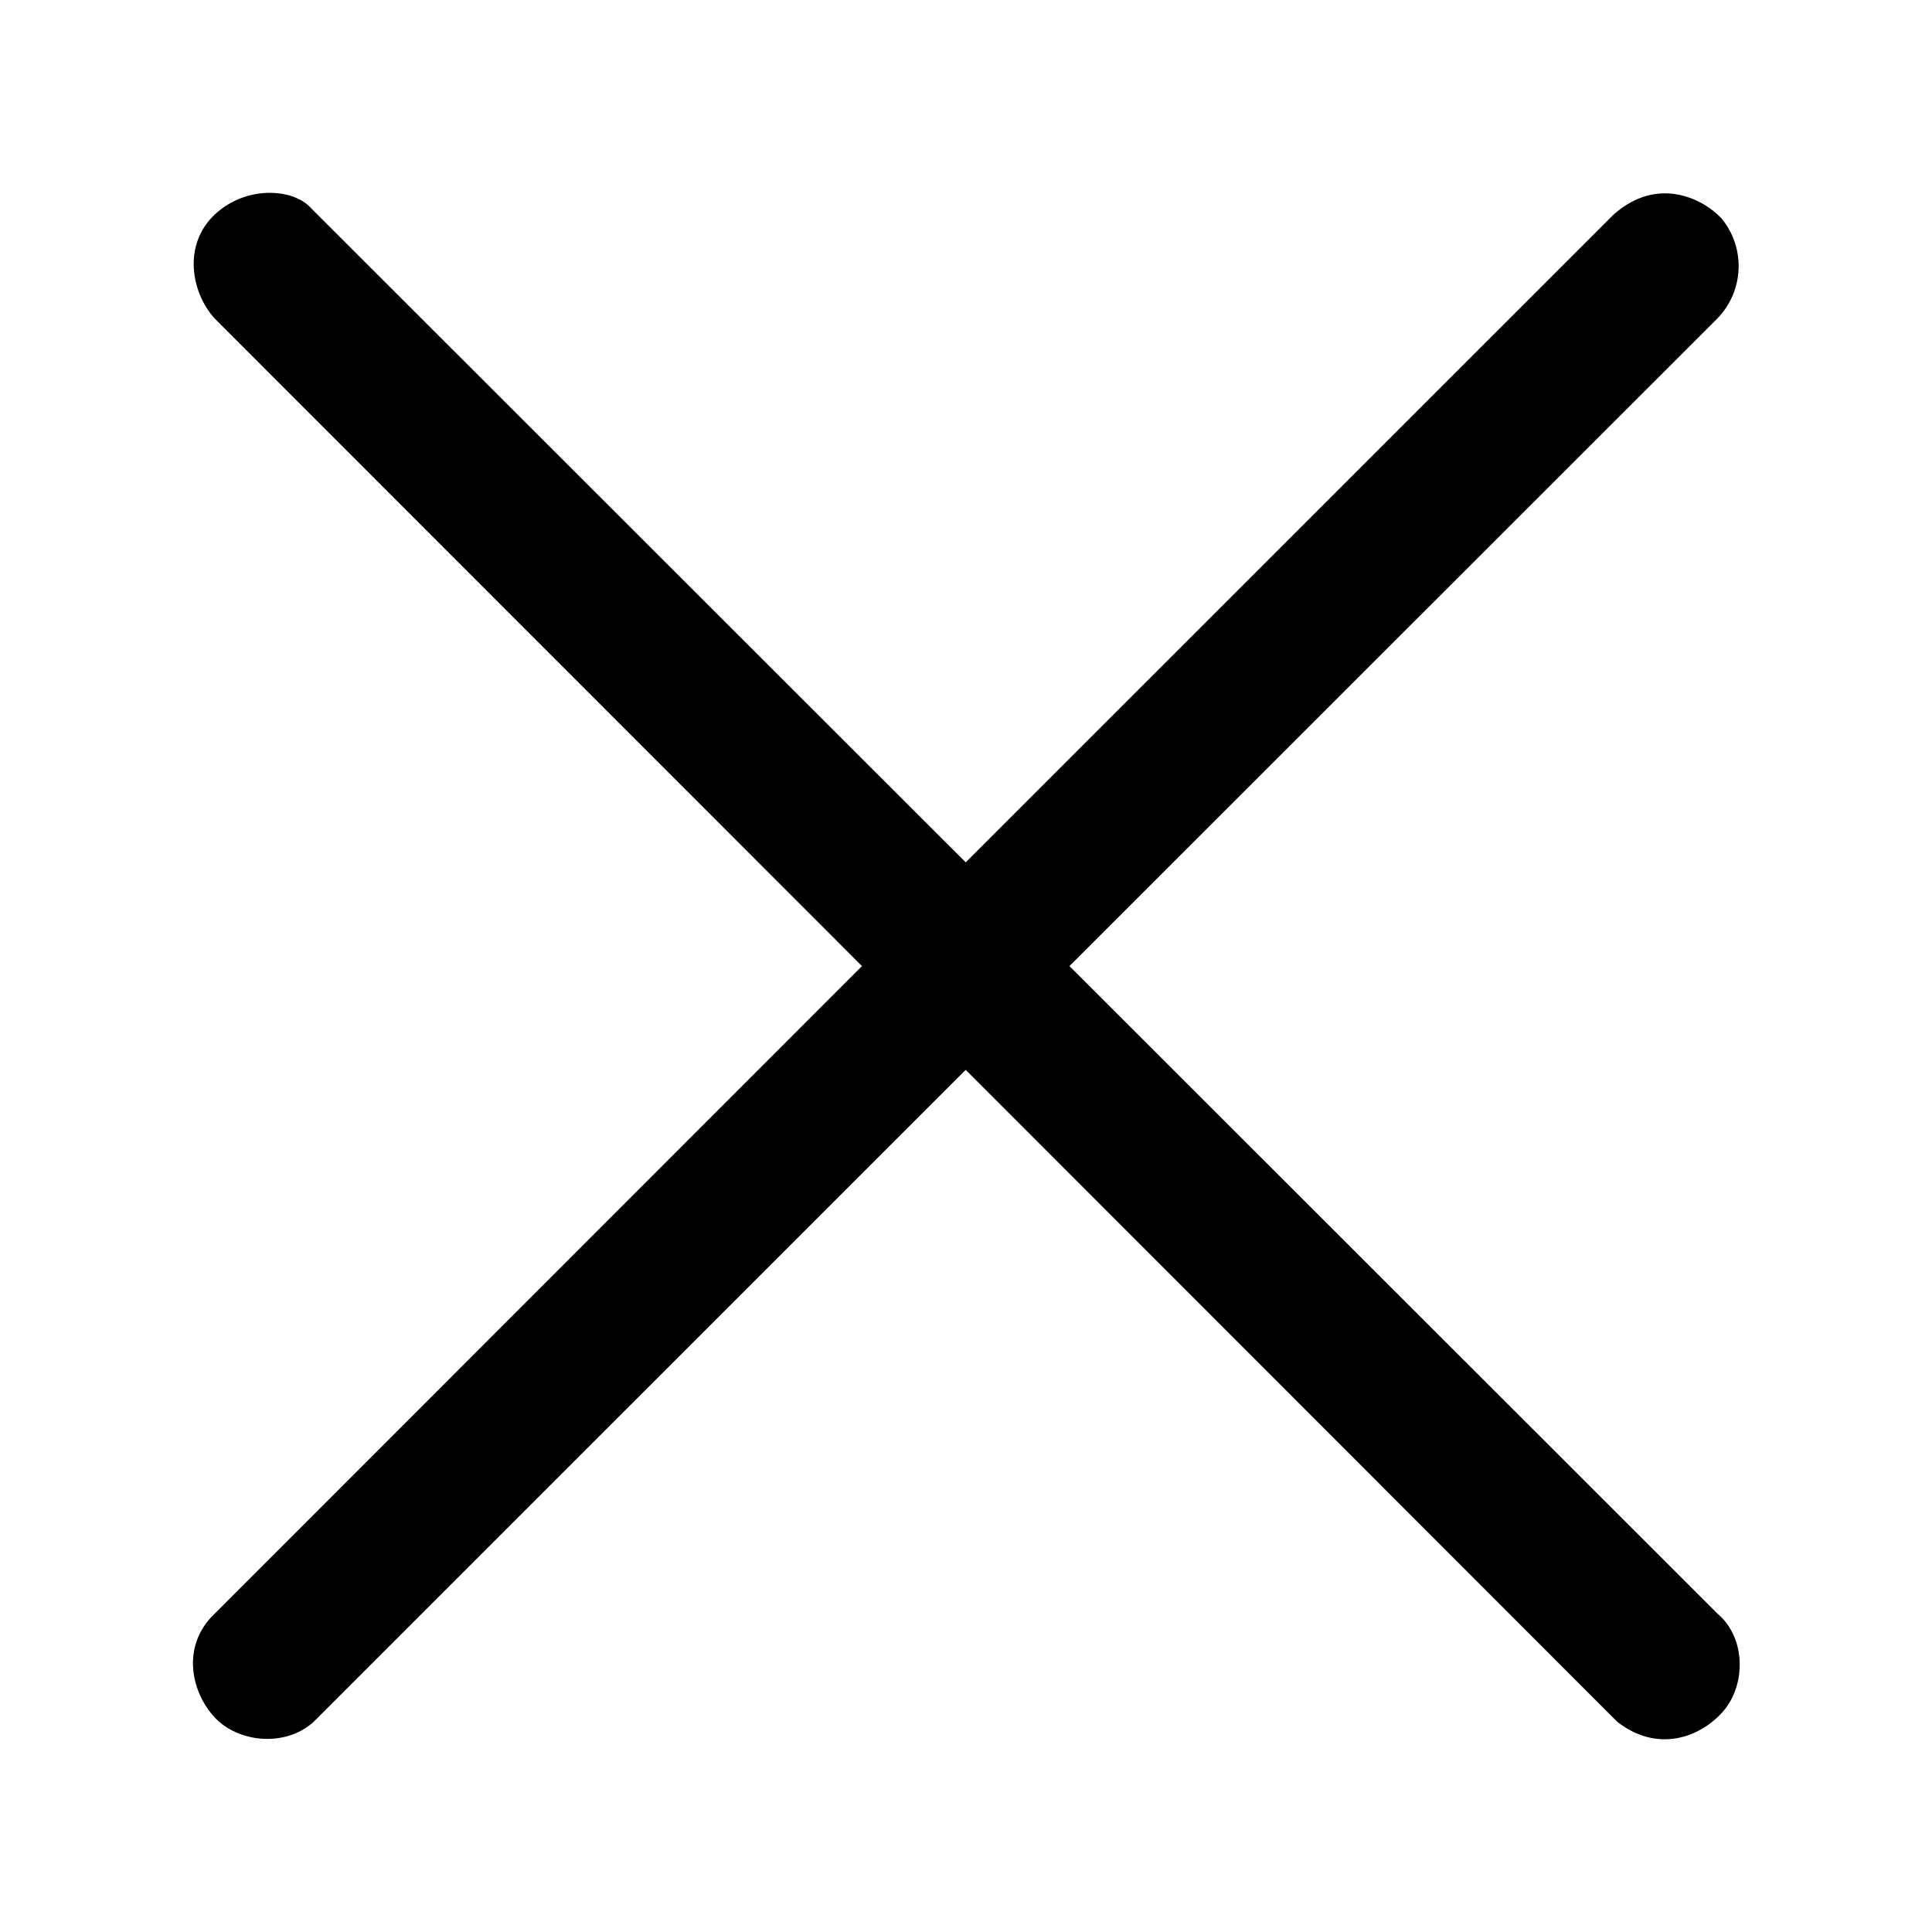
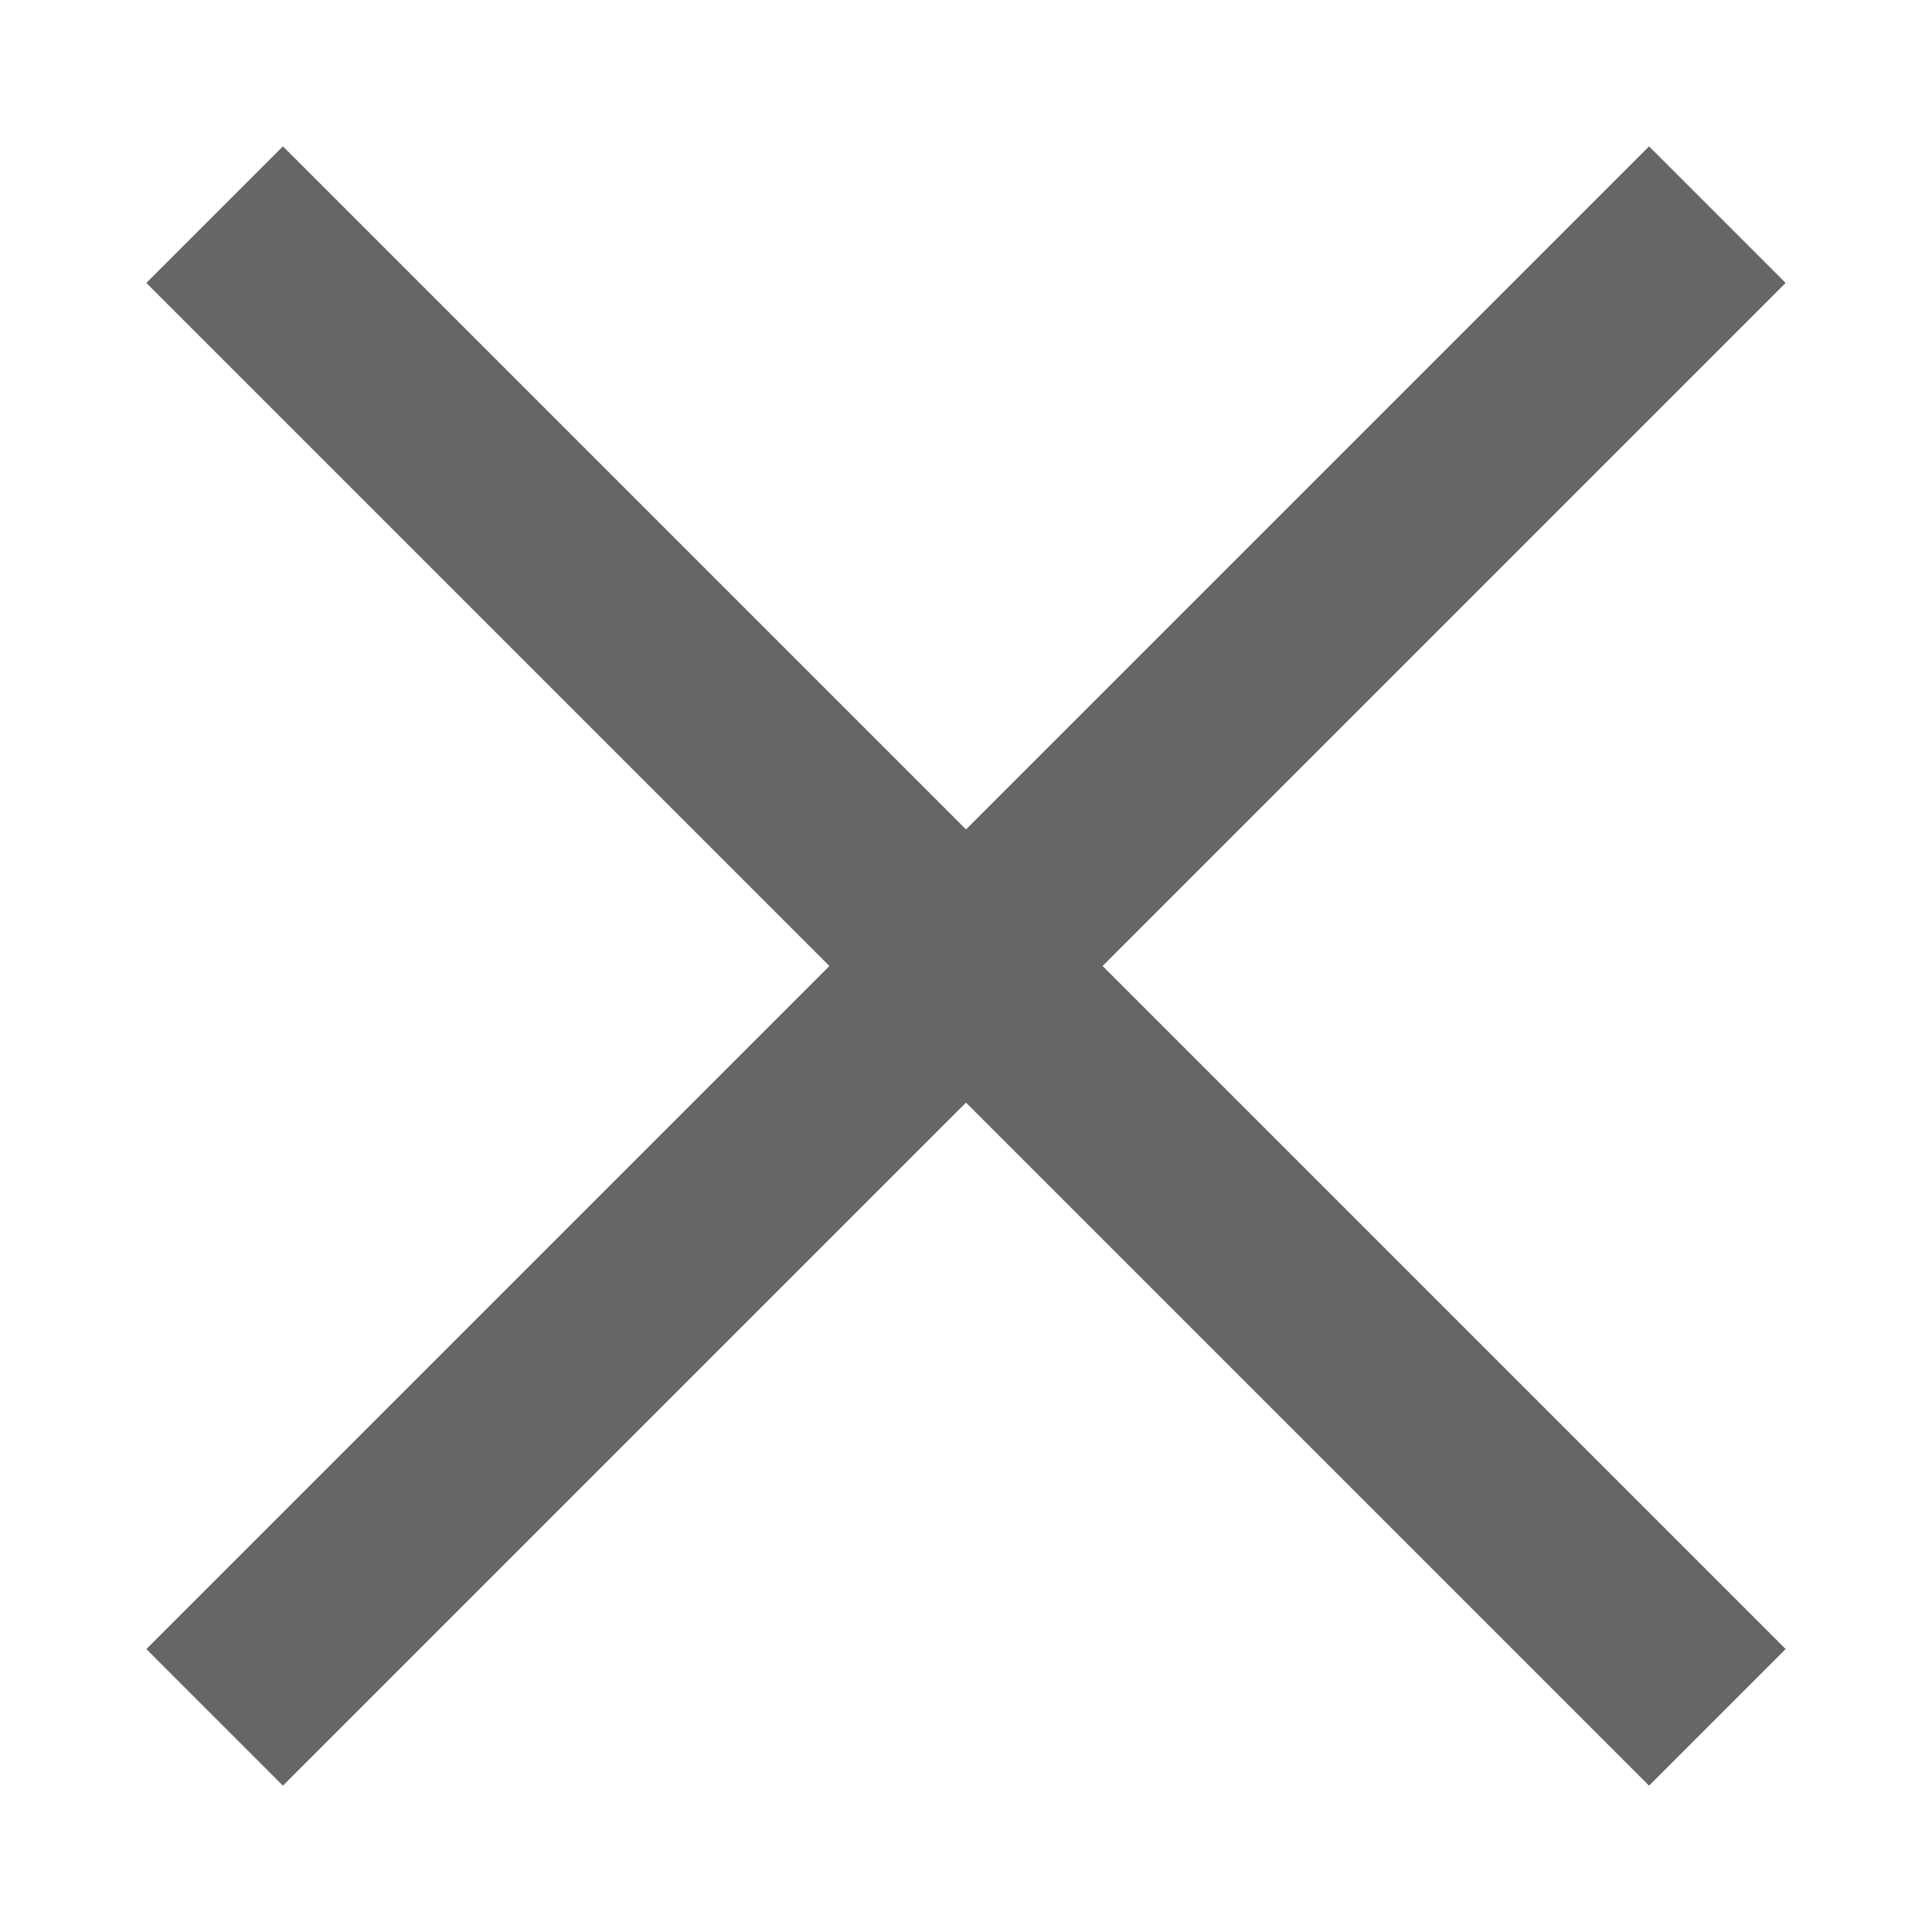
<svg xmlns="http://www.w3.org/2000/svg" width="32" height="32" viewBox="0 0 20 20">
-   <path fill="currentColor" d="m3.219 2.154l6.778 6.773l6.706-6.705c.457-.407.93-.164 1.119.04a.777.777 0 0 1-.044 1.035l-6.707 6.704l6.707 6.702c.298.25.298.74.059 1.014c-.24.273-.68.431-1.095.107l-6.745-6.749l-6.753 6.752c-.296.265-.784.211-1.025-.052c-.242-.264-.334-.72-.025-1.042l6.729-6.732l-6.701-6.704c-.245-.27-.33-.764 0-1.075s.822-.268.997-.068" />
+   <path fill="#666666" d="M10 8.586L2.929 1.515L1.515 2.929L8.586 10l-7.071 7.071l1.414 1.414L10 11.414l7.071 7.071l1.414-1.414L11.414 10l7.071-7.071l-1.414-1.414z" />
</svg>
